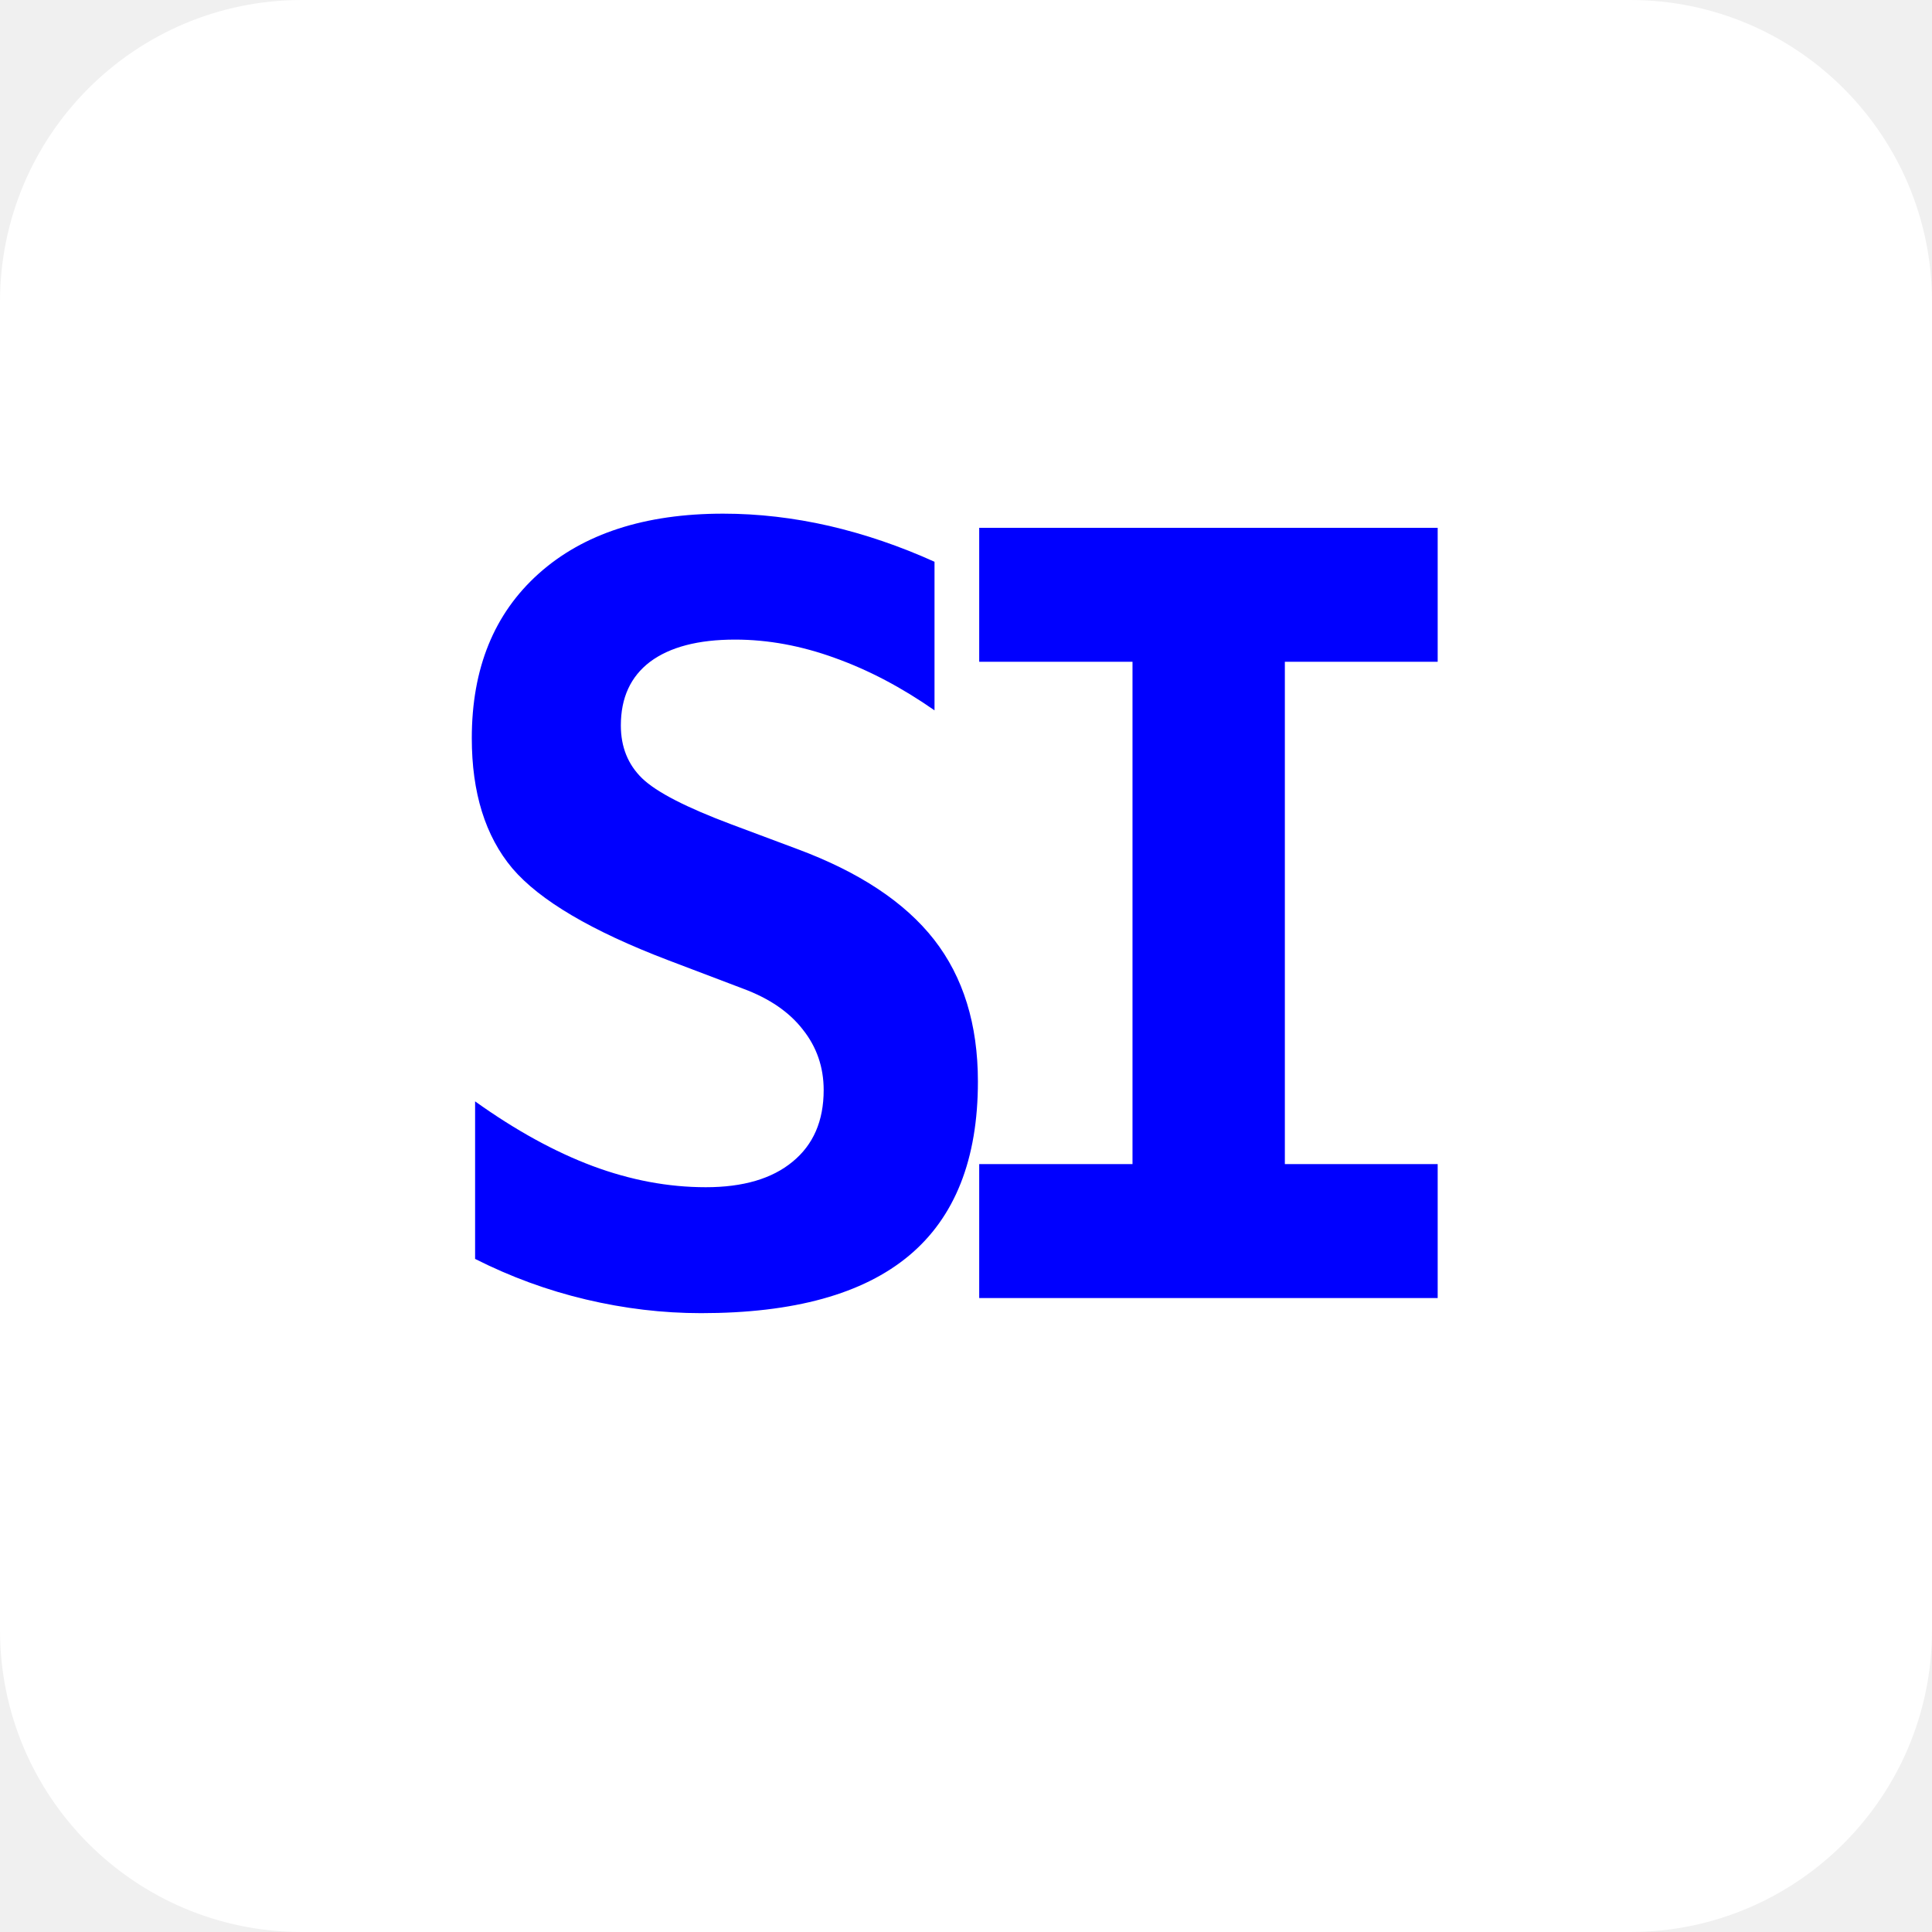
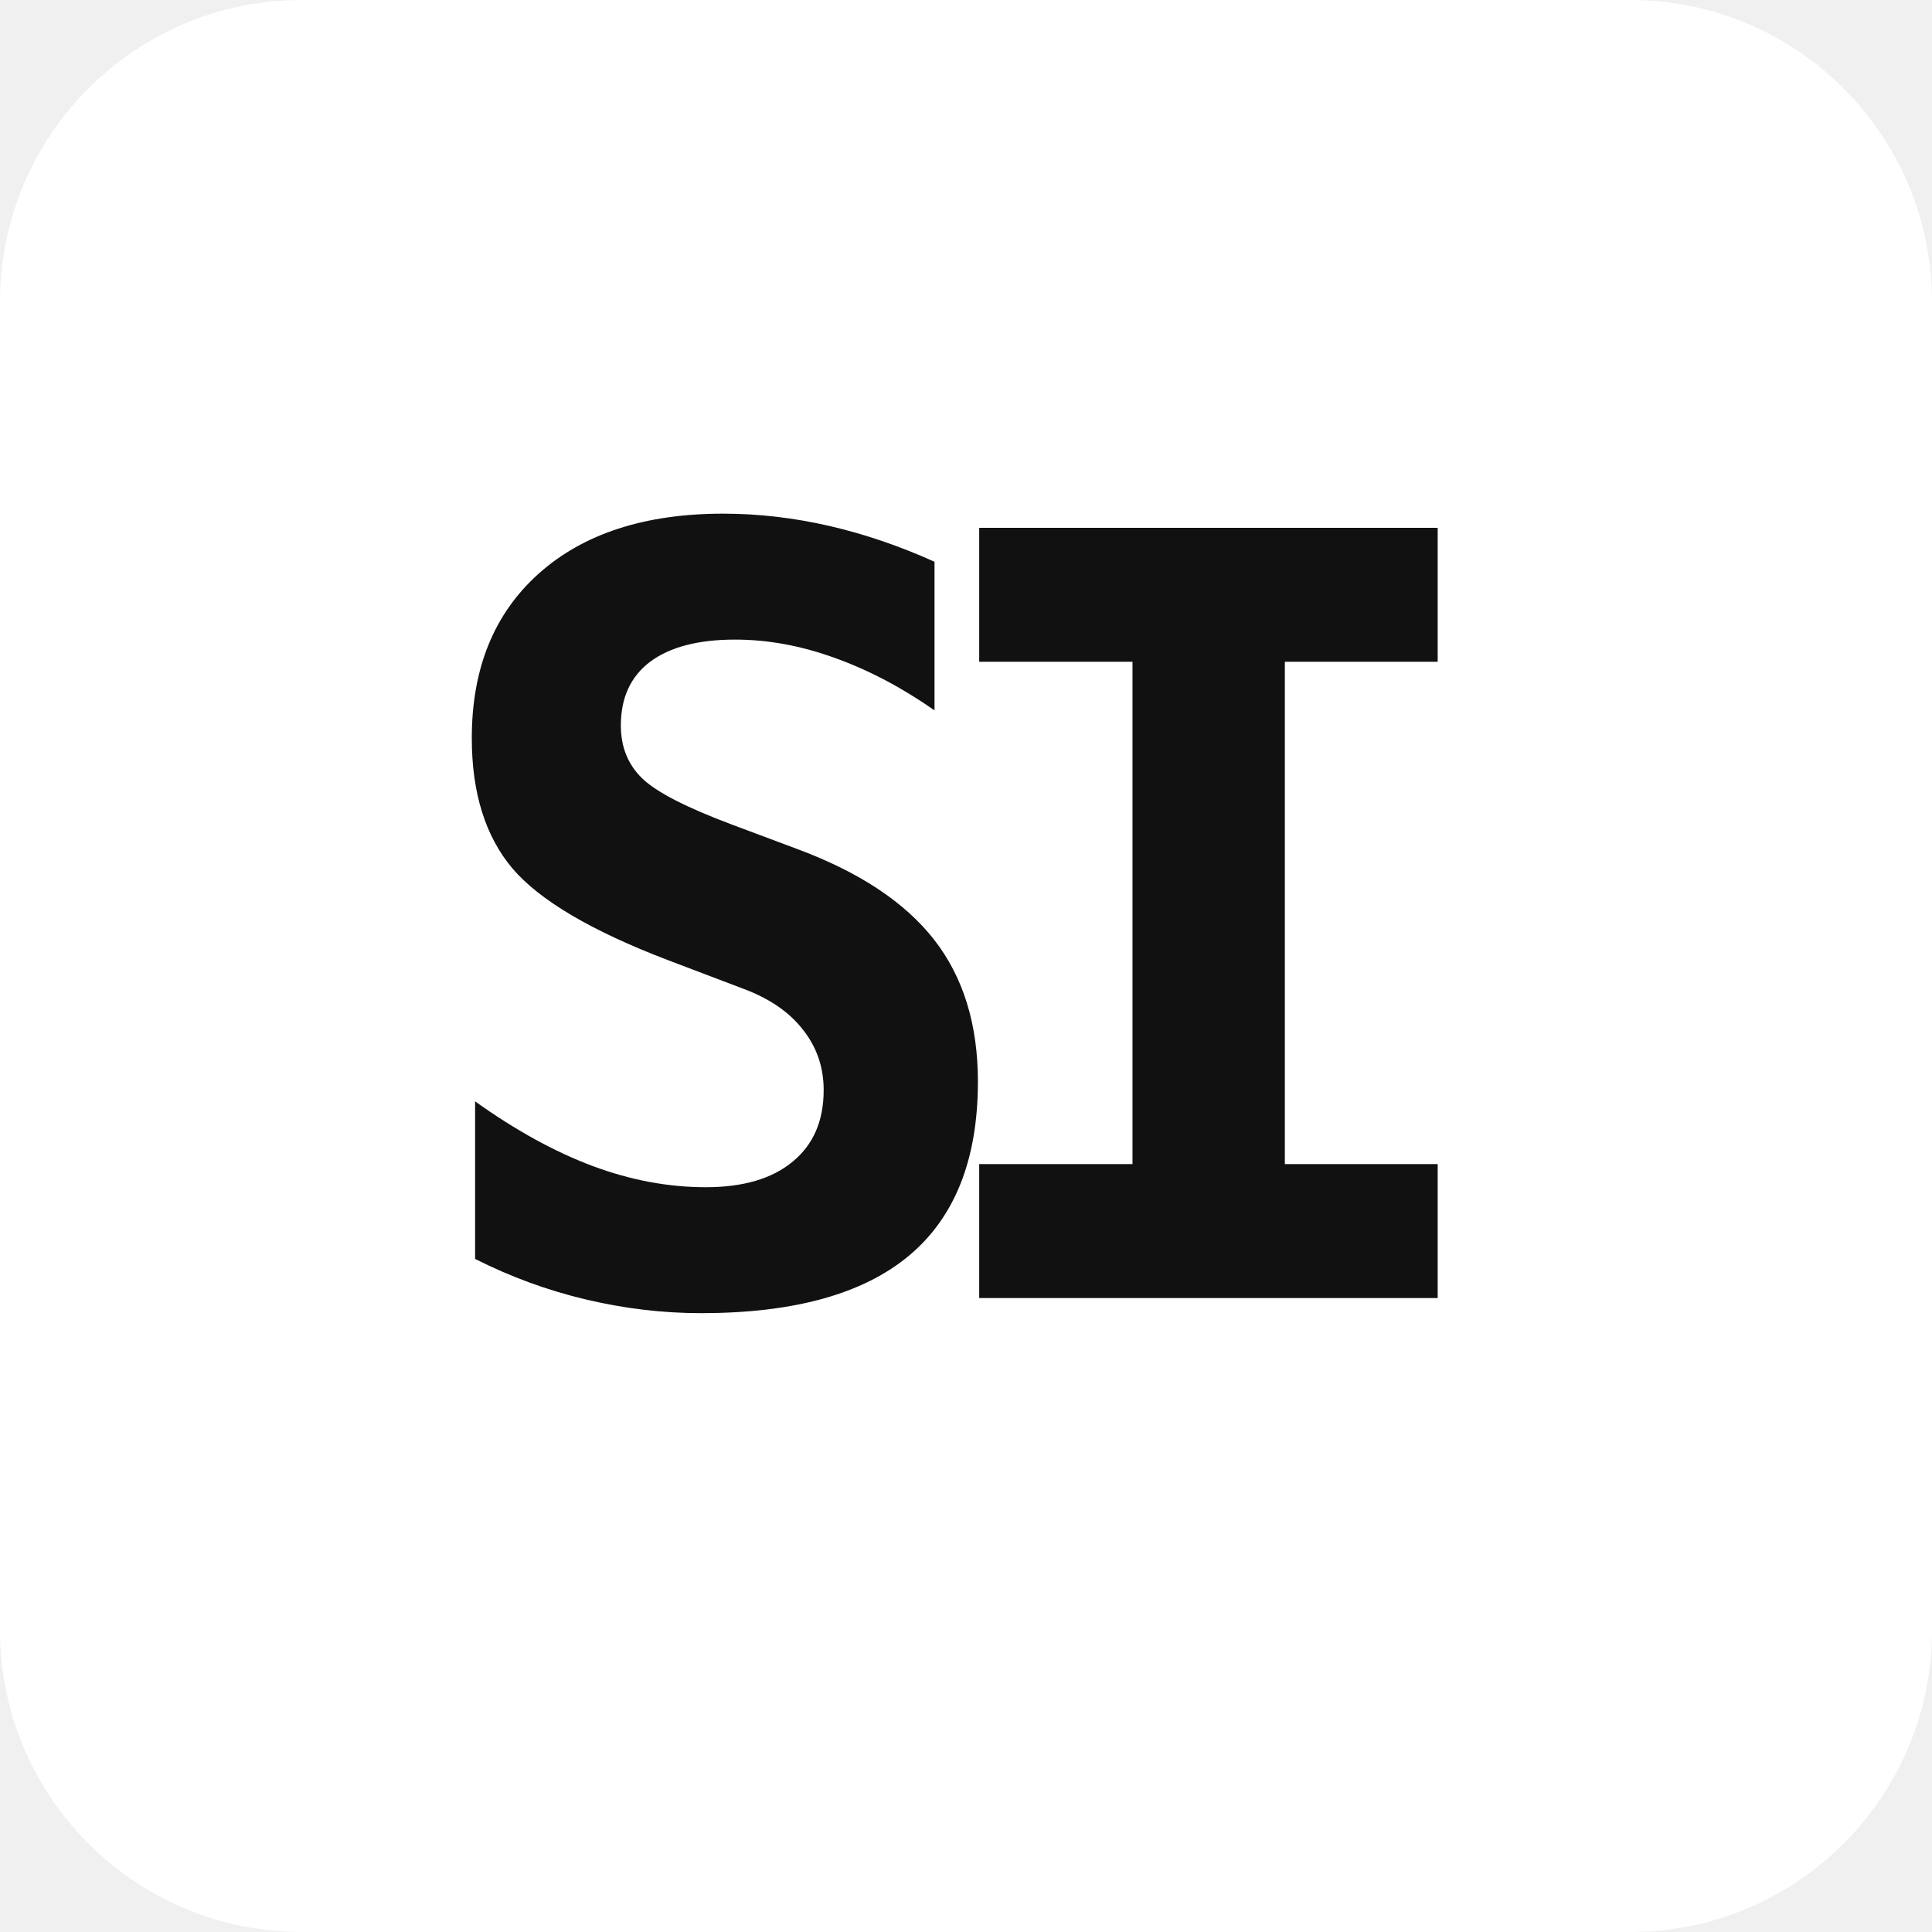
<svg xmlns="http://www.w3.org/2000/svg" viewBox="0 0 64 64">
  <rect width="64" height="64" rx="10" fill="#ffffff" />
-   <text x="32" y="43" text-anchor="middle" font-family="monospace" font-weight="700" font-size="35" letter-spacing="-5" fill="#0000ff">SI</text>
+   <text x="32" y="43" text-anchor="middle" font-family="monospace" font-weight="700" font-size="35" letter-spacing="-5" fill="#111111">SI</text>
</svg>
